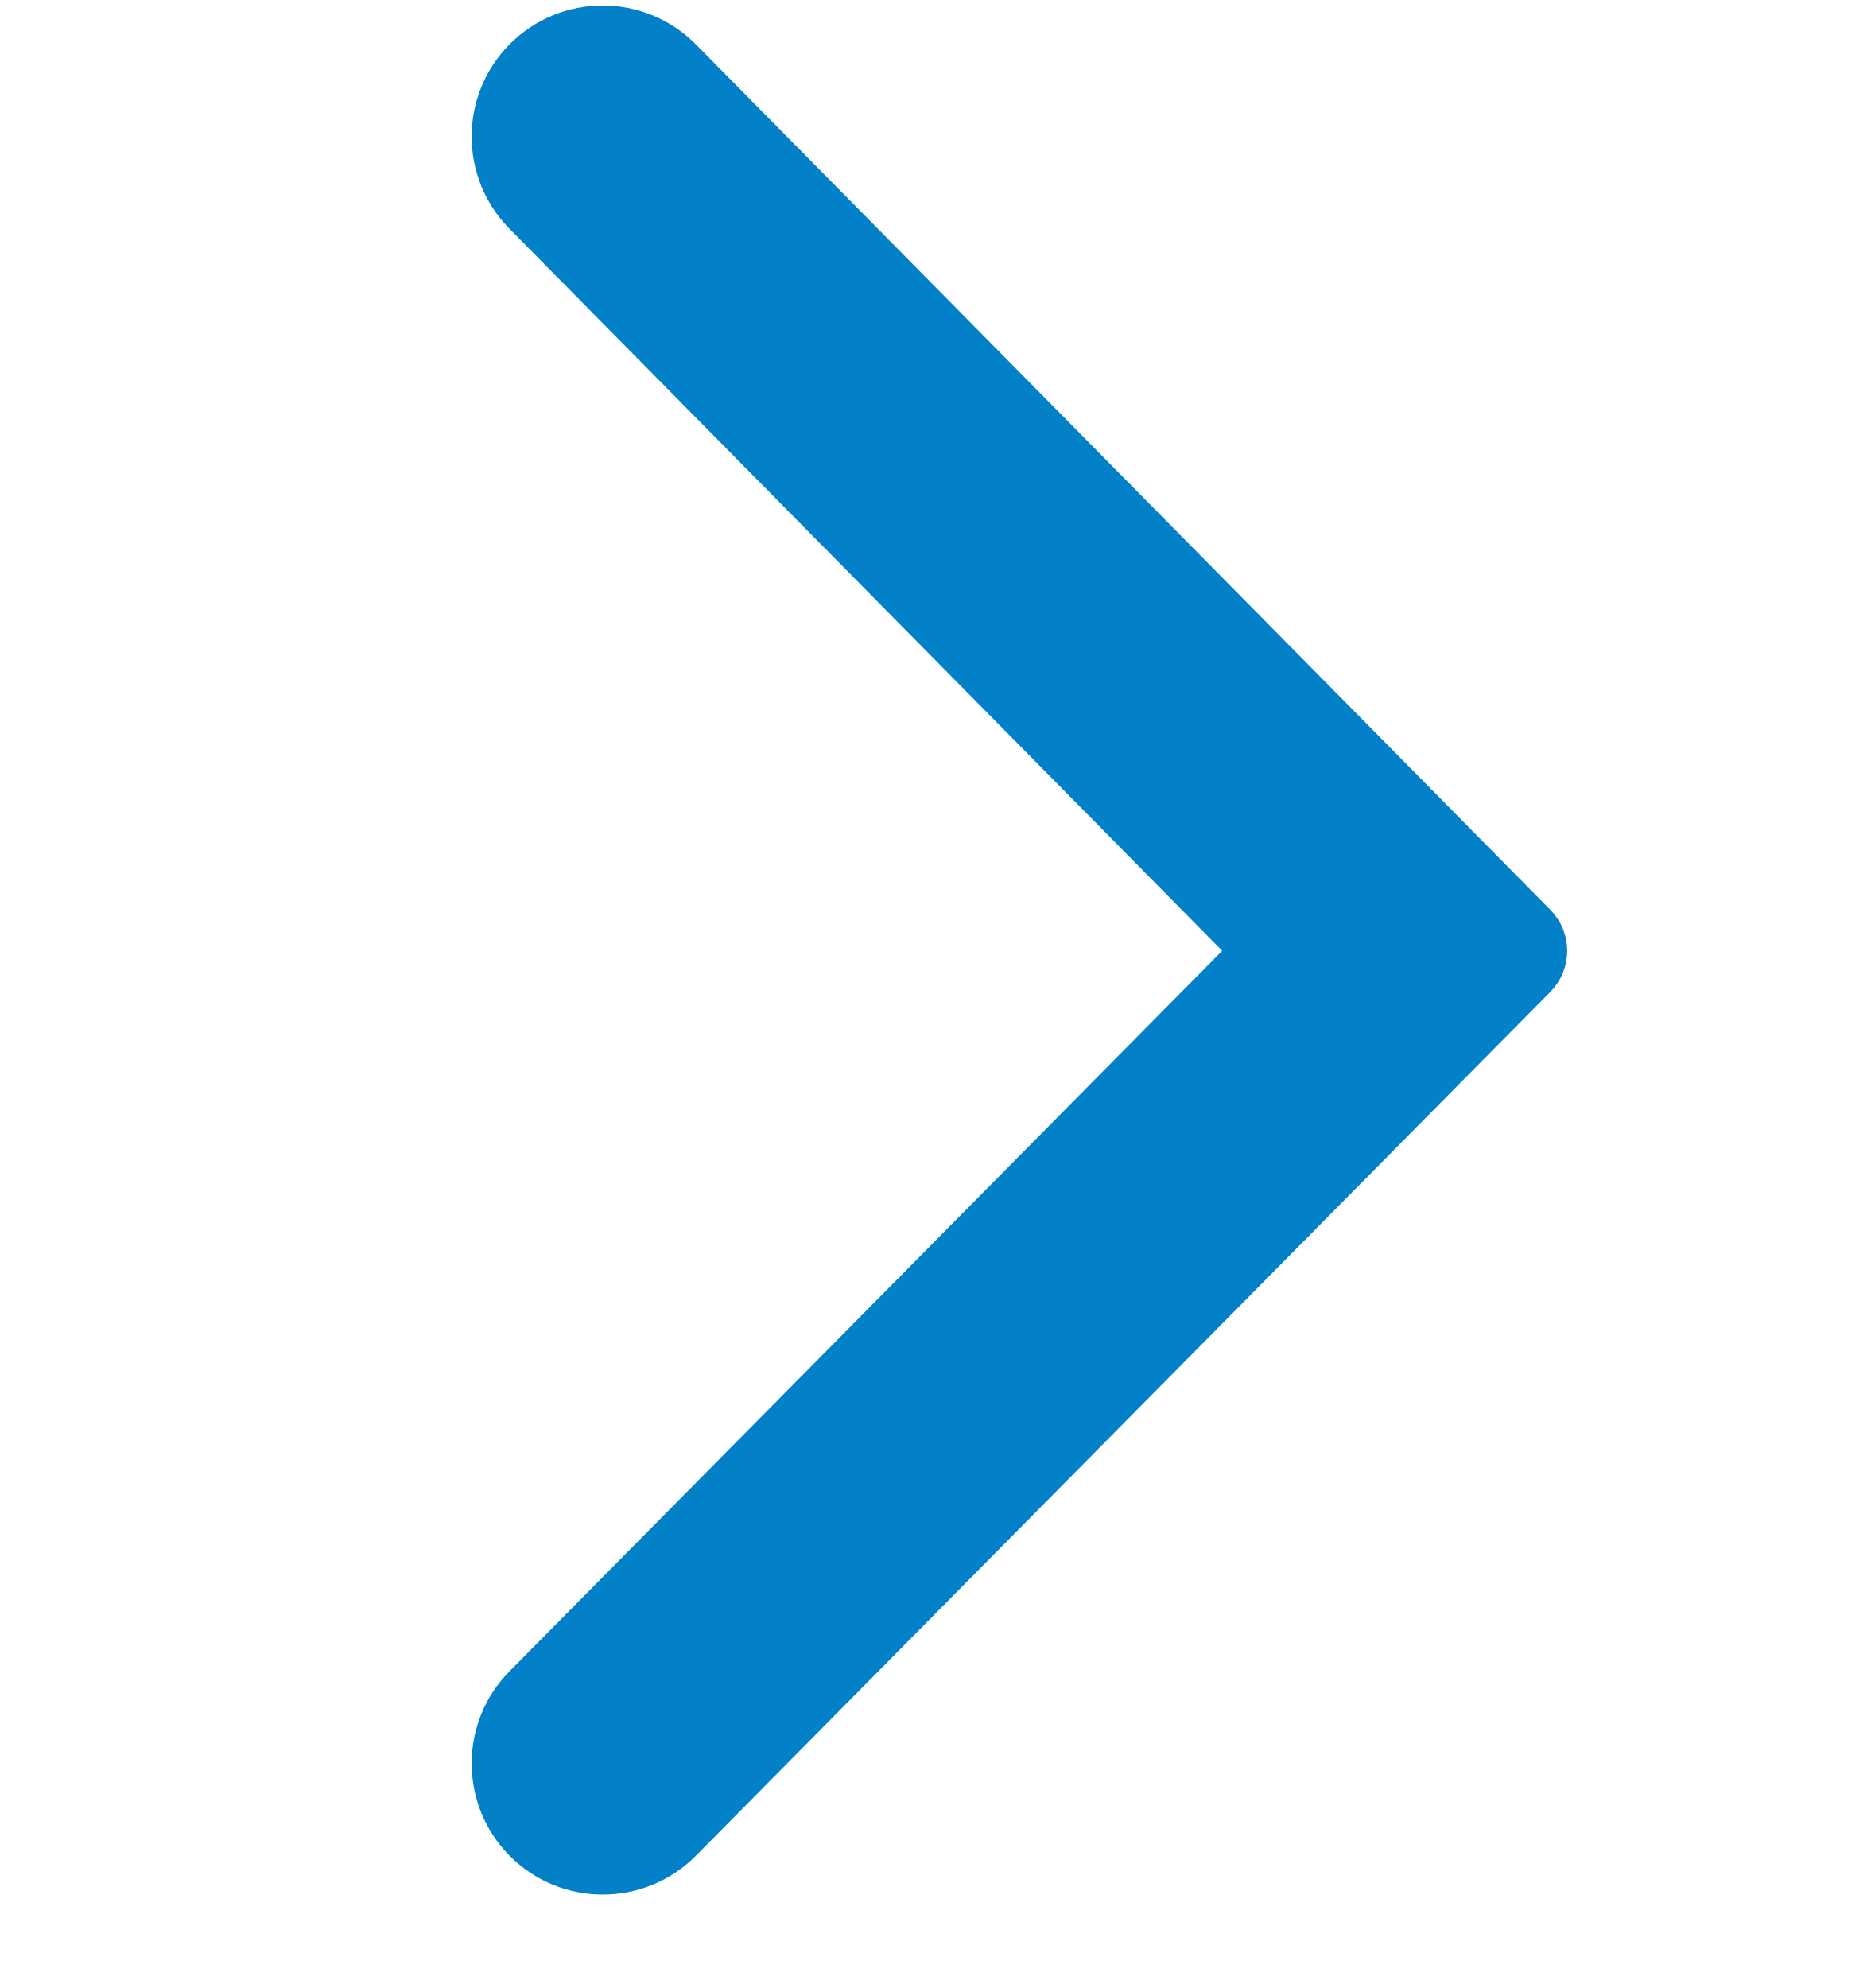
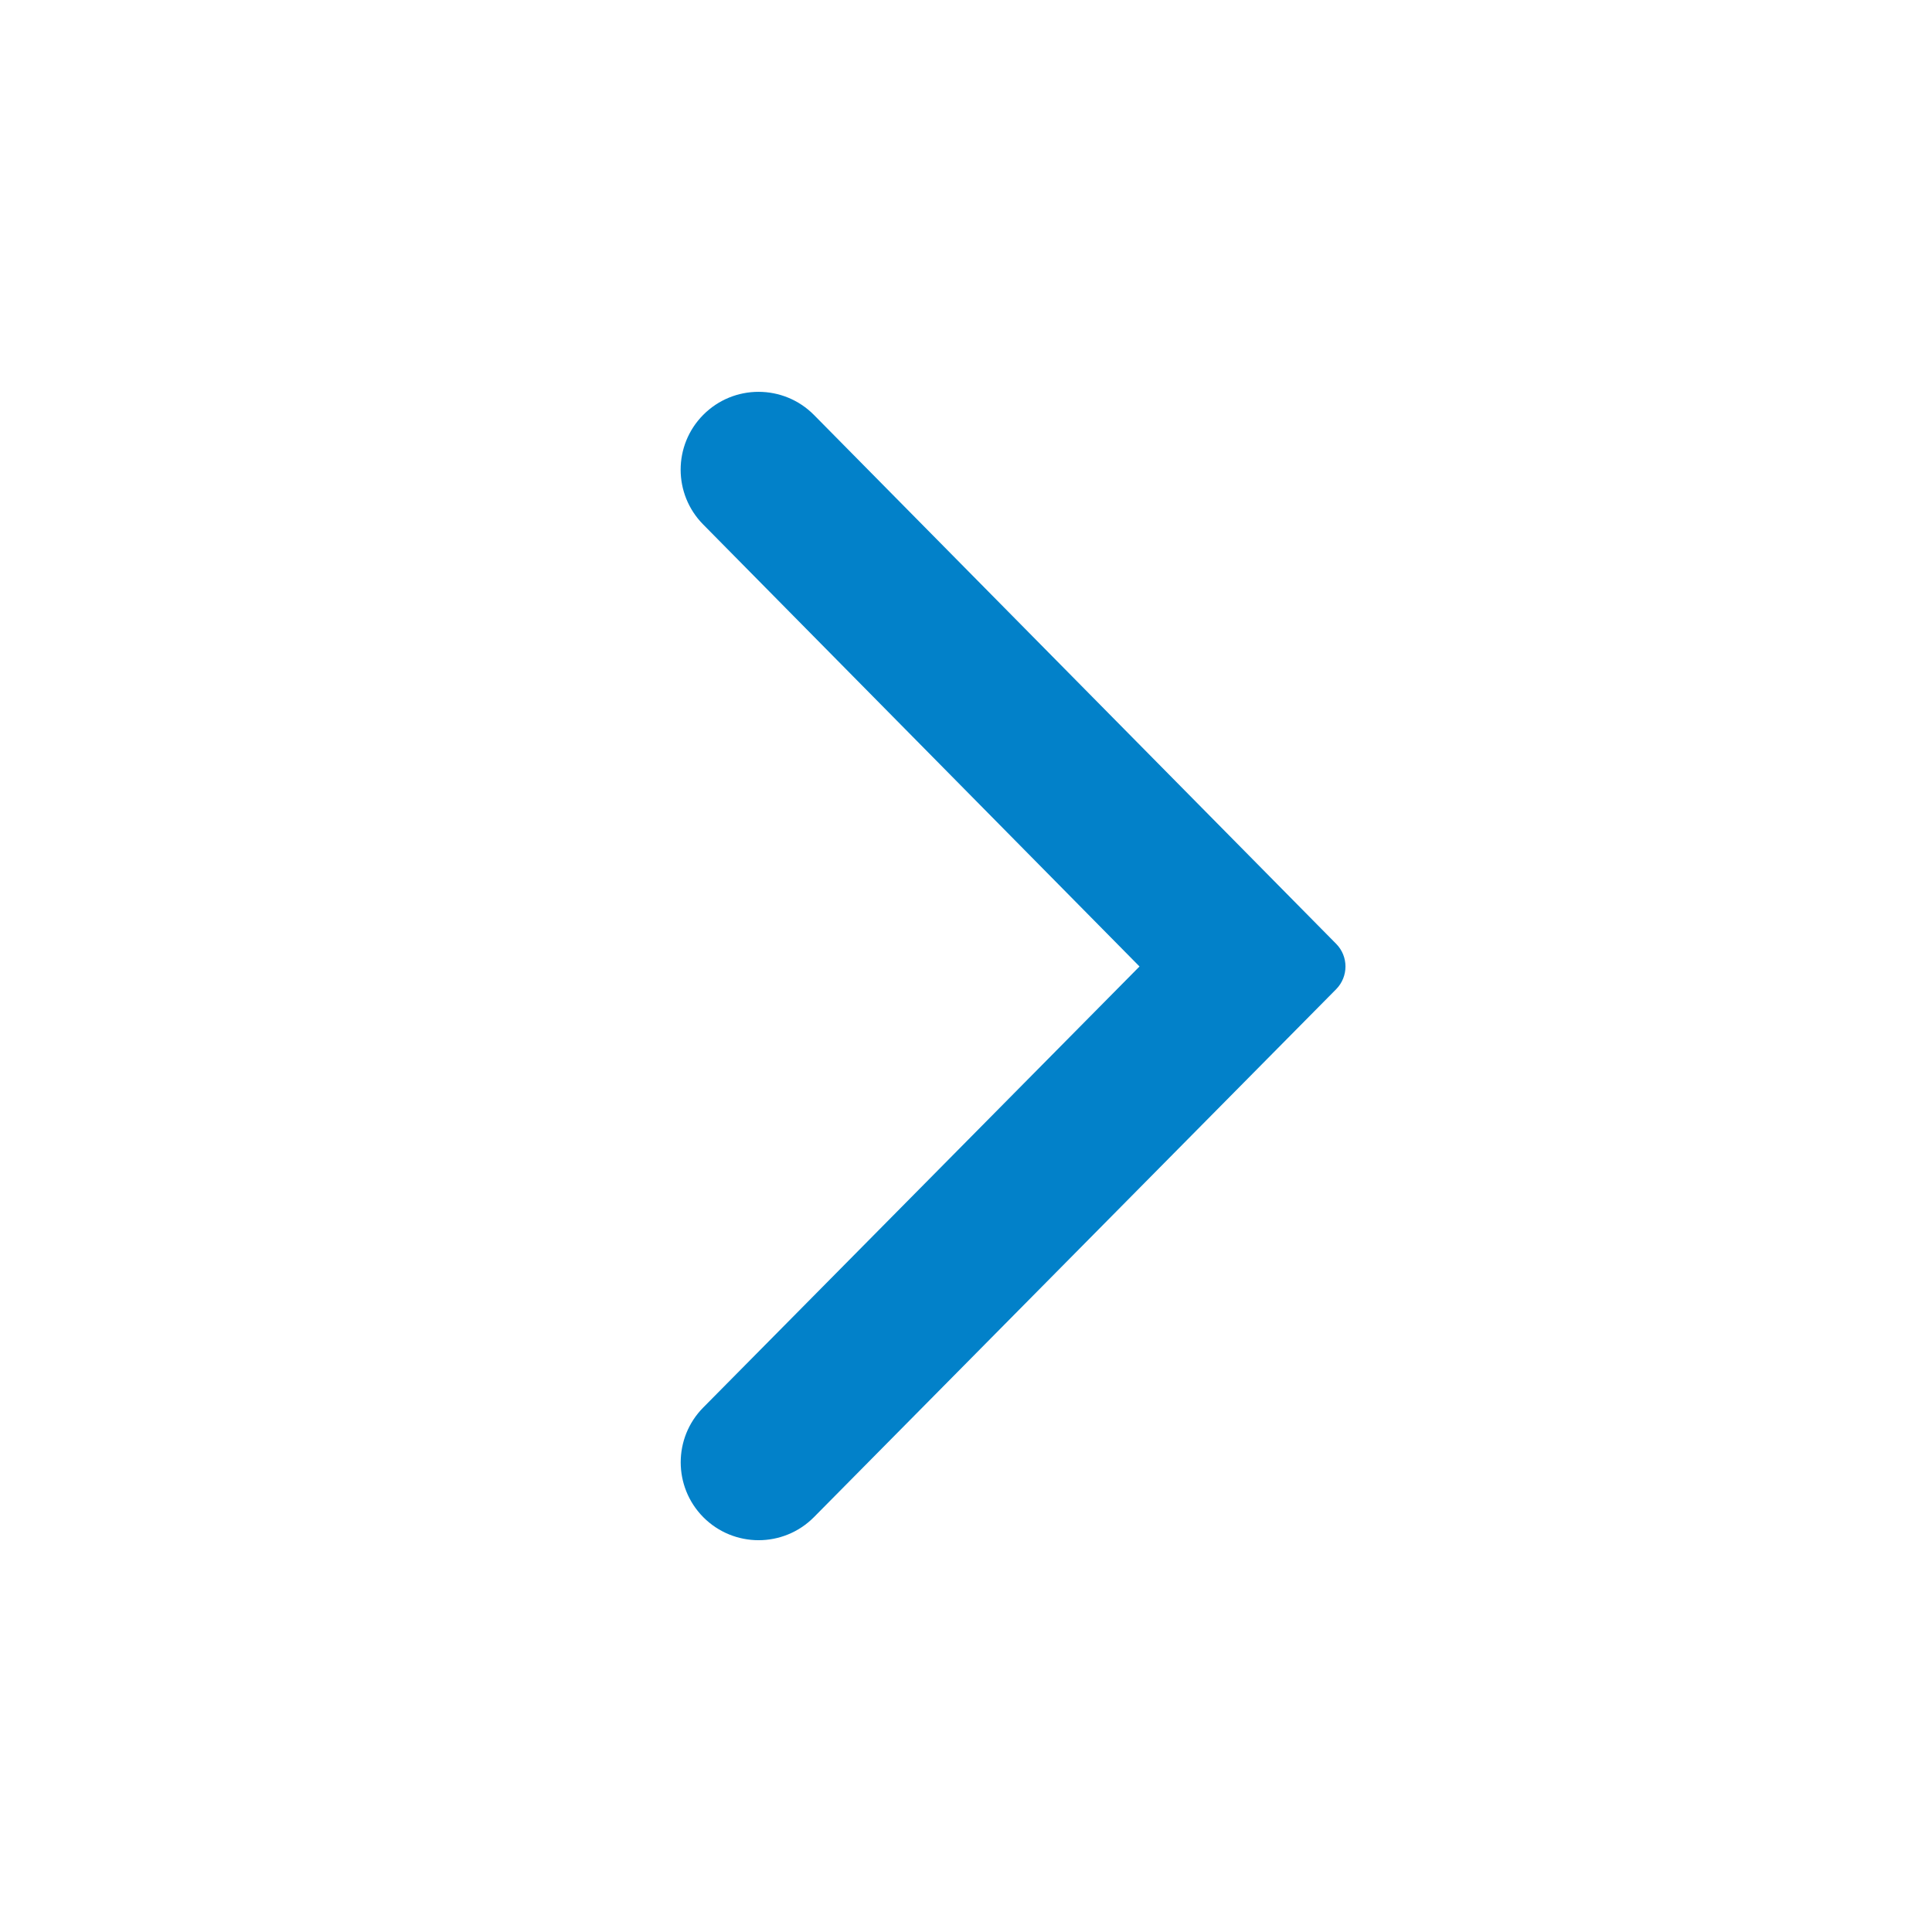
- <svg xmlns="http://www.w3.org/2000/svg" width="16" height="17" viewBox="0 0 16 17" fill="none">
-   <path d="M10.628 8.166L4.464 14.397C4.09 14.775 4.09 15.384 4.464 15.763C4.844 16.147 5.465 16.147 5.845 15.763L13.151 8.377C13.286 8.24 13.286 8.021 13.151 7.885L5.845 0.486C5.465 0.101 4.844 0.101 4.464 0.485C4.09 0.863 4.09 1.472 4.463 1.85L10.628 8.095C10.648 8.115 10.648 8.146 10.628 8.166Z" fill="#0281C9" stroke="#0281C9" stroke-width="0.3" />
+ <svg xmlns="http://www.w3.org/2000/svg" width="30" height="30" viewBox="0 0 30 30" fill="none">
+   <path d="M17.87 15.043L11.026 21.962C10.618 22.374 10.618 23.039 11.026 23.452C11.441 23.871 12.118 23.871 12.533 23.452L20.642 15.254C20.776 15.117 20.776 14.898 20.642 14.762L12.533 6.549C12.118 6.13 11.44 6.129 11.025 6.549C10.617 6.961 10.617 7.625 11.025 8.038L17.87 14.972C17.889 14.992 17.889 15.023 17.87 15.043Z" fill="#0281C9" stroke="#0281C9" stroke-width="0.3" />
</svg>
